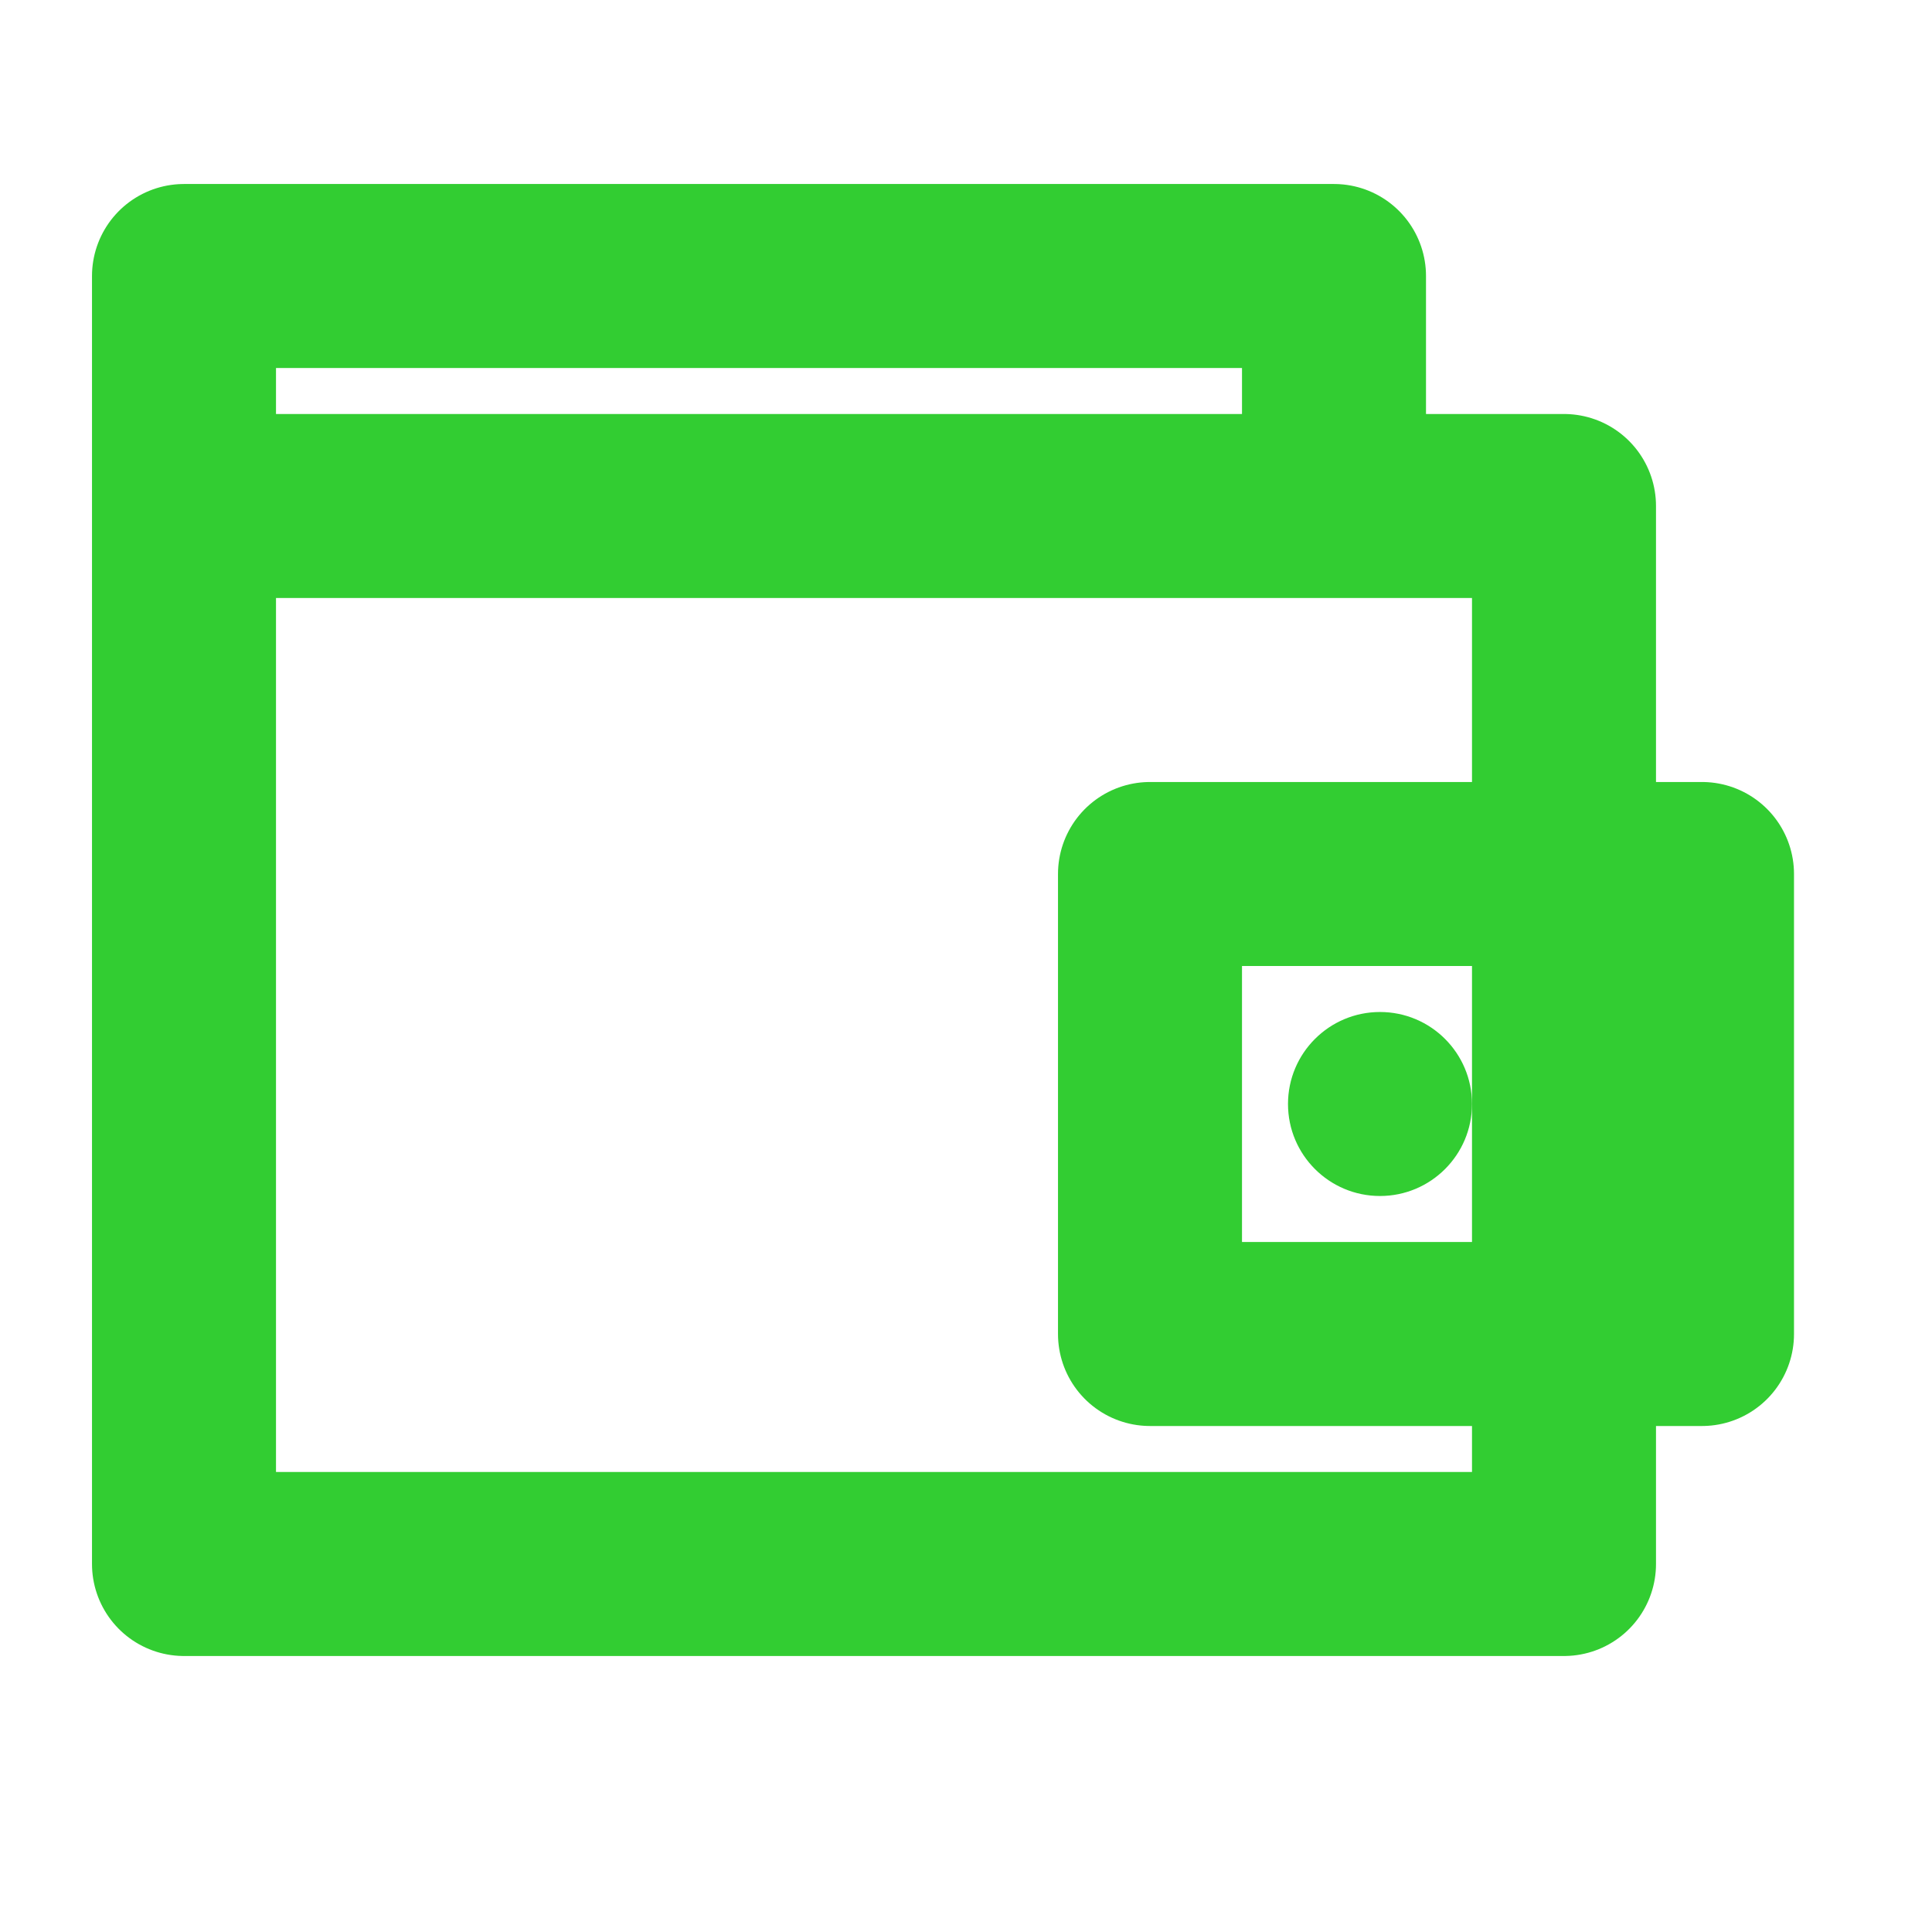
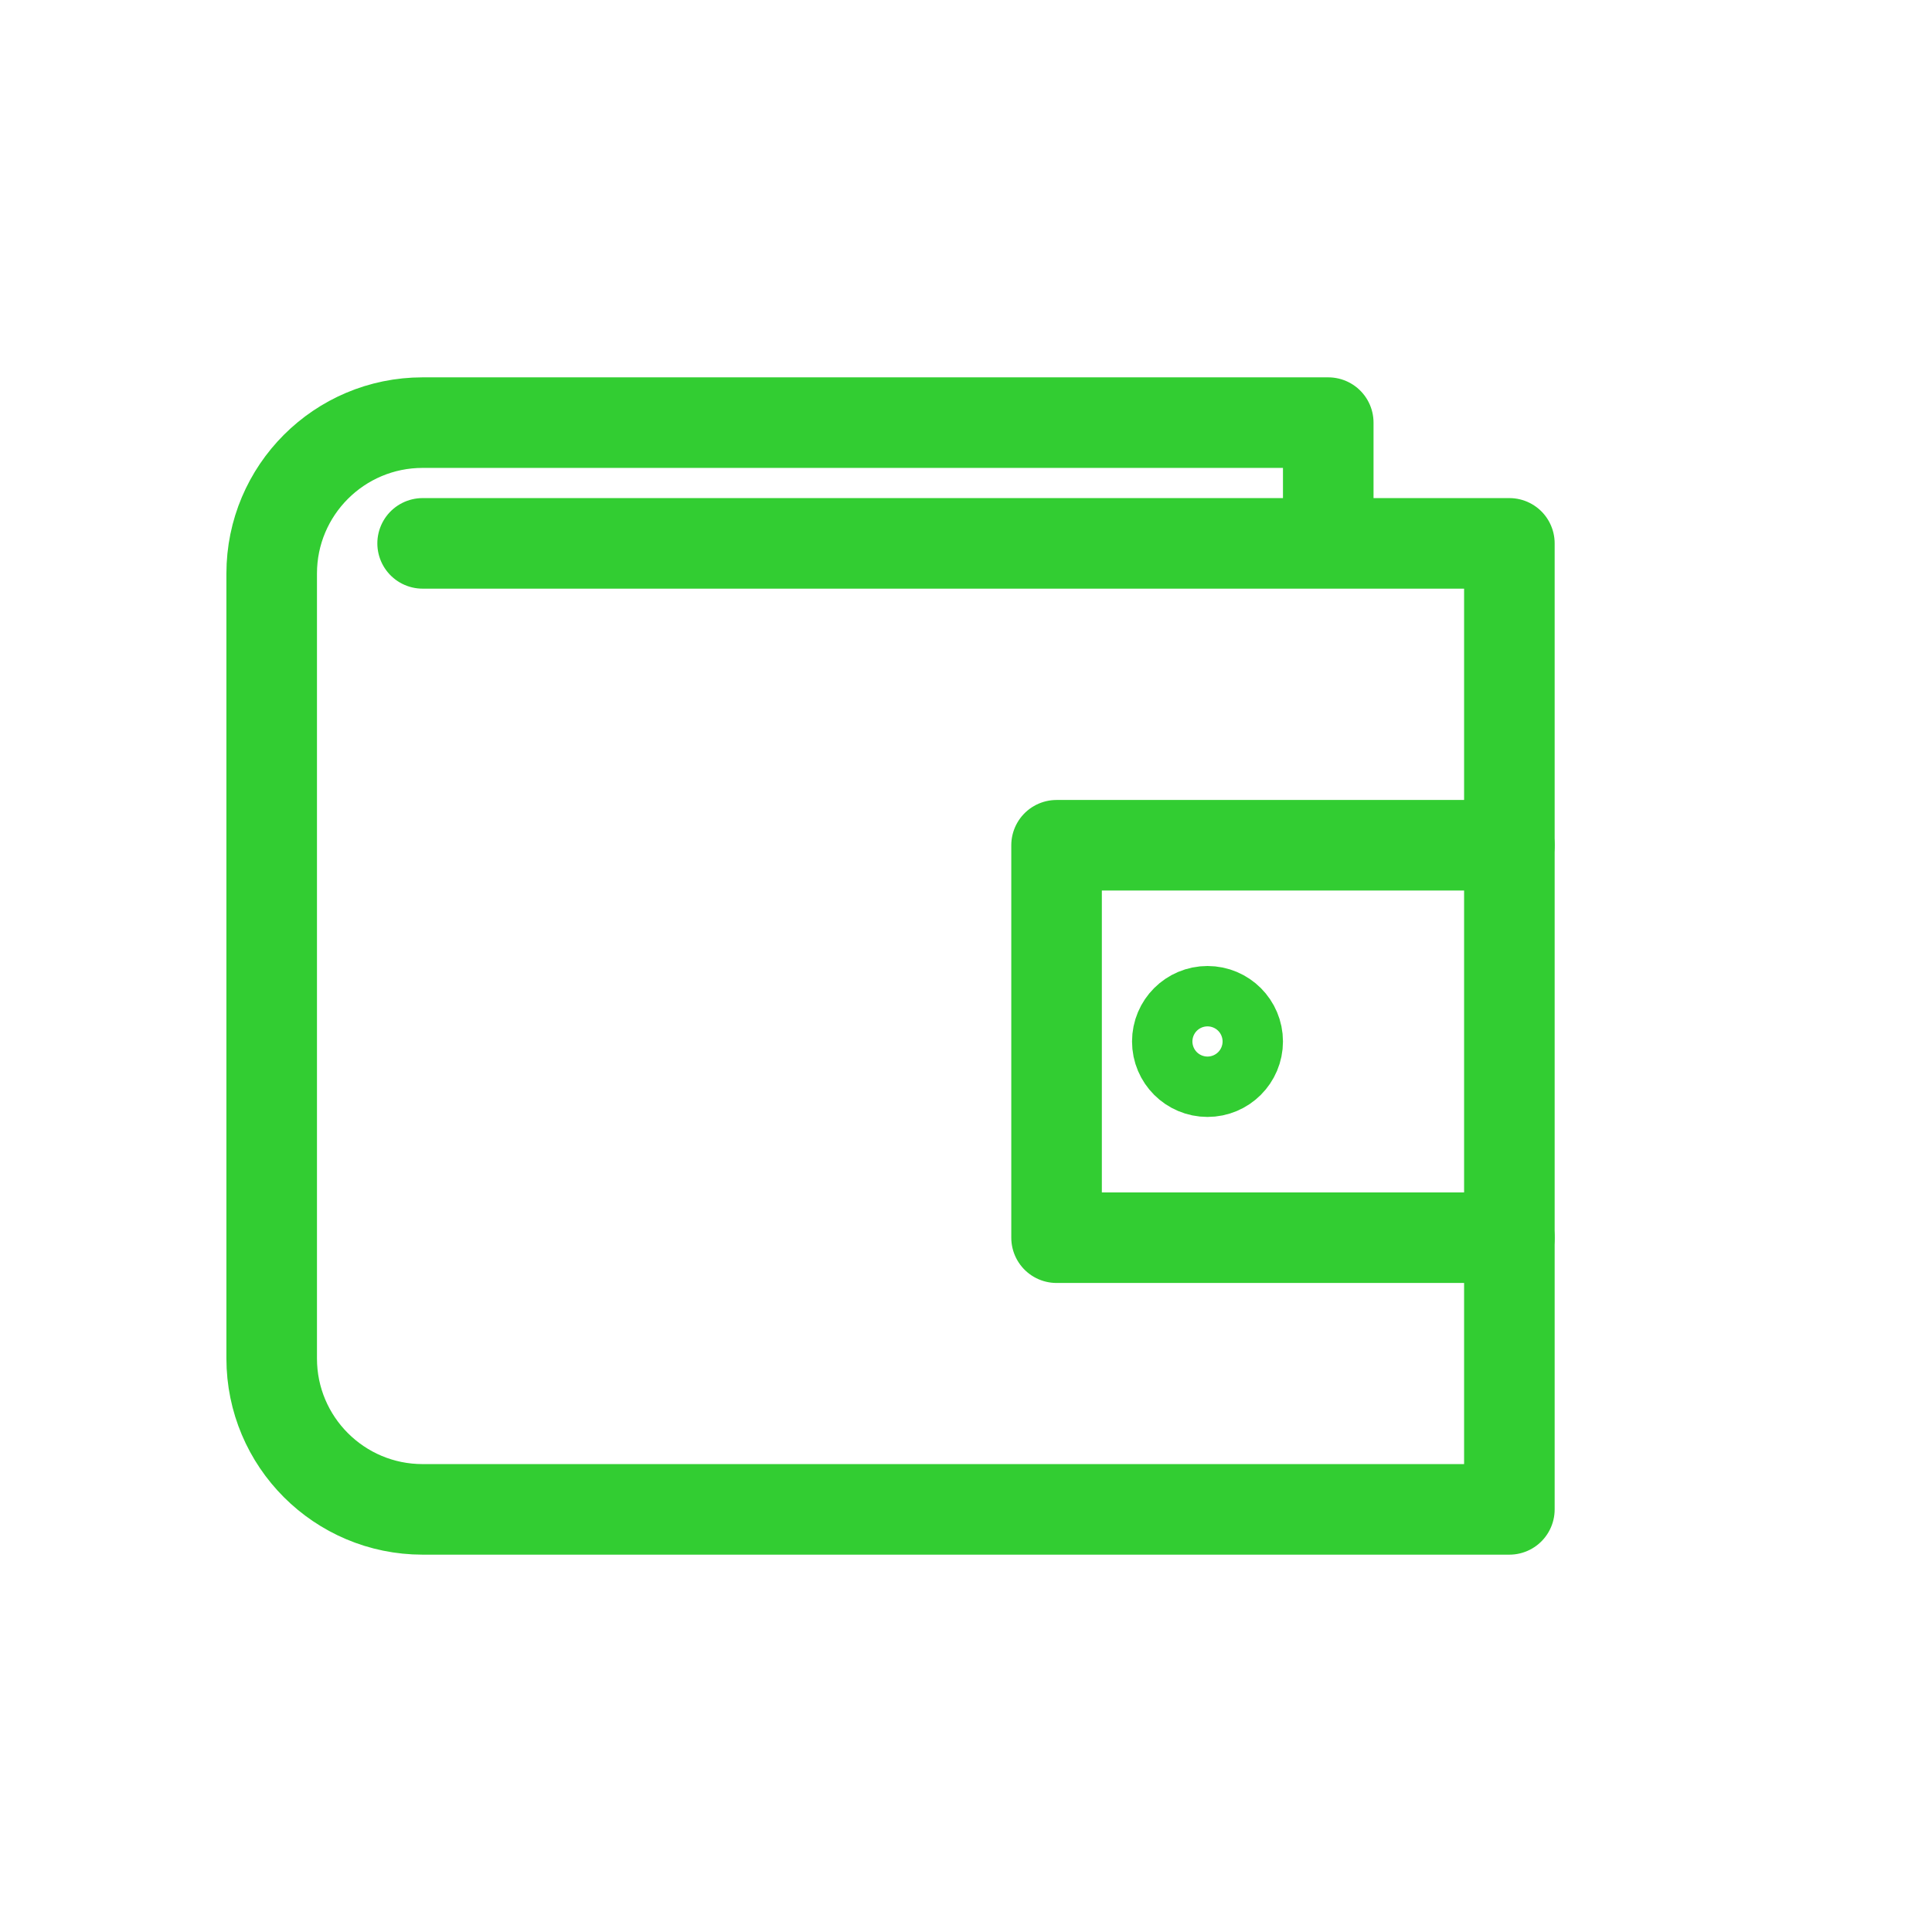
- <svg xmlns="http://www.w3.org/2000/svg" viewBox="13 11 42 42">
-   <path d="M17 22h30v23H17zM17 22v-5h25v5M38 30h12v10H38z" fill="none" stroke="#32cd32" stroke-width="4" stroke-linejoin="round" />
-   <circle cx="43" cy="35" r="2" fill="#32cd32" />
+ <svg xmlns="http://www.w3.org/2000/svg" viewBox="0 0 64 64">
+   <g fill="none" stroke="#32cd32" stroke-width="3" stroke-linecap="round" stroke-linejoin="round">
+     <path d="M14 18h36v32H14a5 5 0 0 1-5-5V19a5 5 0 0 1 5-5h30v4" />
+     <path d="M50 28H35v13h15" />
+     <circle cx="40" cy="34.5" r="1" />
+   </g>
</svg>
